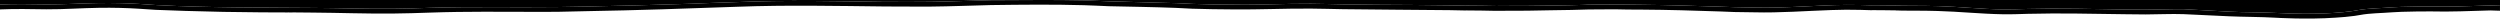
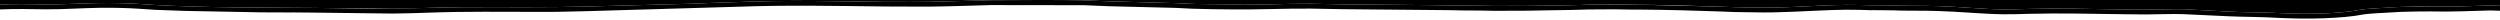
- <svg xmlns="http://www.w3.org/2000/svg" viewBox="0 0 1024 8" version="1.1" id="svg1">
-   <g id="layer1" transform="matrix(3.779528,0,0,1.889736,0,5.4424146e-5)">
-     <path d="m 270.933,2.326 c -0.349,-0.026 -0.697,-0.062 -1.047,-0.066 -2.168,0.122 -4.335,0.327 -6.507,0.212 -1.028,0.013 -2.061,0.014 -3.088,0.089 -0.748,0.055 -1.164,0.13 -1.906,0.217 -0.302,0.036 -0.604,0.066 -0.905,0.098 -0.279,0.043 -0.559,0.072 -0.836,0.129 -0.813,0.168 -0.652,0.212 -1.464,0.437 -0.707,0.196 -1.335,0.283 -2.069,0.387 -3.071,0.431 -6.445,0.02 -6.58,0.004 -1.372,-0.17 -3.682,-0.178 -4.939,-0.301 -0.004,-3.634e-4 -4.309,-0.419 -4.959,-0.465 -1.358,-0.095 -2.729,0.058 -4.086,0.062 -0.717,0.002 -1.435,-0.029 -2.152,-0.043 -3.538,-0.083 -7.077,-0.276 -10.615,-0.089 -0.997,0.058 -1.781,0.126 -2.786,0.091 -2.337,-0.081 -4.639,-0.574 -6.972,-0.704 -2.659,-0.12 -0.059,-0.021 -3.008,-0.071 -3.796,-0.065 1.064,-0.018 -2.878,-0.099 -2.565,-0.053 -0.221,0.067 -2.538,-0.074 -1.485,-0.033 -1.568,-0.067 -3.122,0.038 -2.784,0.187 -5.557,0.634 -8.355,0.491 -0.722,-0.021 -1.445,-0.027 -2.166,-0.063 -0.517,-0.026 -1.031,-0.088 -1.548,-0.124 -2.813,-0.193 -5.627,-0.363 -8.446,-0.397 -0.528,-0.005 -1.056,-0.011 -1.584,-0.016 -0.461,-0.018 -0.92,-0.046 -1.381,-0.053 -0.462,-0.007 -2.367,0.017 -2.837,0.036 -0.617,0.025 -1.233,0.078 -1.849,0.104 -0.794,0.033 -1.588,0.049 -2.382,0.073 -3.739,0.131 -1.301,0.072 -4.186,0.097 -0.547,0.005 -1.094,0.027 -1.64,0.021 -0.494,-0.006 -0.987,-0.044 -1.481,-0.056 -4.051,-0.094 0.62,0.075 -3.479,-0.088 -3.863,-0.073 -7.726,-0.117 -11.588,-0.212 -1.155,-0.04 -2.309,-0.107 -3.464,-0.126 -2.827,-0.046 -5.652,0.235 -8.48,0.171 -1.56,-0.032 -2.844,-0.039 -4.408,-0.149 -0.586,-0.041 -1.168,-0.133 -1.754,-0.178 -2.428,-0.185 -4.864,-0.257 -7.295,-0.362 -0.89,-0.071 -1.778,-0.17 -2.669,-0.22 -3.361,-0.19 -6.732,-0.116 -10.094,-0.027 -2.163,0.1 -4.325,0.289 -6.49,0.326 -0.697,0.012 -1.394,0.002 -2.09,-0.001 -0.966,-0.004 -1.932,-0.014 -2.898,-0.021 C 90.593,1.291 85.265,1.061 79.954,1.461 74.496,1.852 69.037,2.236 63.57,2.42 62.51,2.467 61.451,2.532 60.391,2.562 c -0.714,0.02 -1.429,0.009 -2.144,0.009 -3.863,-0.003 -7.729,-0.114 -11.588,0.158 -1.609,0.103 -2.521,0.178 -4.14,0.208 -2.863,0.053 -5.723,-0.167 -8.585,-0.208 -8.403,-0.149 2.973,0.038 -5.609,-0.054 C 25.568,2.645 22.811,2.537 20.059,2.361 19,2.294 17.941,2.209 16.883,2.133 15.508,1.953 14.386,1.776 13.003,1.714 12.267,1.681 11.528,1.67 10.791,1.691 8.864,1.746 6.945,2.037 5.015,2.017 3.377,1.979 1.723,1.885 0.087,2.036 0.058,2.038 0.029,2.044 0,2.047 v 2.186 h 270.933 z" style="fill:currentColor;stroke-width:6.01;stroke-linecap:round;stroke-linejoin:round;paint-order:stroke fill markers" id="onder" visibility="hidden" />
-     <path d="m 0,0 v 0.983 c 1.674,-0.149 3.361,-0.071 5.037,-0.026 1.903,0.02 3.799,-0.24 5.699,-0.293 0.758,-0.021 1.518,-0.012 2.276,0.02 1.542,0.064 2.448,0.218 3.983,0.419 5.636,0.596 11.301,0.517 16.955,0.613 2.857,0.034 5.713,0.232 8.572,0.181 1.747,-0.032 2.349,-0.091 4.083,-0.203 4.591,-0.275 9.189,-0.057 13.782,-0.165 1.051,-0.025 2.101,-0.073 3.151,-0.109 3.748,-0.163 7.497,-0.344 11.241,-0.603 0.761,-0.053 1.52,-0.119 2.28,-0.179 l 2.838,-0.187 c 5.336,-0.436 10.69,-0.18 16.032,-0.042 0.961,0.002 1.922,0.009 2.883,0.006 0.694,-0.003 1.388,-0.005 2.082,-0.024 2.154,-0.058 4.304,-0.248 6.456,-0.34 3.384,-0.014 6.775,-0.126 10.159,0.033 0.083,0.004 2.546,0.192 2.711,0.205 7.361,0.383 -3.058,-0.163 5.033,0.277 0.746,0.041 1.494,0.062 2.24,0.114 0.598,0.041 1.194,0.124 1.792,0.166 1.942,0.137 2.425,0.121 4.341,0.156 2.821,0.117 5.636,-0.23 8.455,-0.188 1.168,0.018 2.335,0.09 3.503,0.133 2.475,0.096 4.951,0.086 7.427,0.127 1.382,0.023 2.764,0.067 4.147,0.093 4.189,0.145 -0.599,-0.006 3.472,0.078 0.501,0.01 1.002,0.044 1.504,0.05 0.533,0.005 1.065,-0.014 1.598,-0.018 3.003,-0.022 0.278,0.026 4.172,-0.067 0.793,-0.026 1.587,-0.042 2.379,-0.079 2.681,-0.127 0.918,-0.121 3.262,-0.162 1.477,-0.026 2.951,0.046 4.427,0.066 2.831,0.051 5.659,0.239 8.485,0.414 0.521,0.032 1.042,0.082 1.563,0.109 0.71,0.036 1.42,0.053 2.13,0.08 3.334,0.172 6.635,-0.514 9.961,-0.576 0.501,-0.009 1.003,0.017 1.504,0.025 2.672,0.141 -0.325,0.002 2.524,0.069 4.281,0.101 -1.135,0.026 2.901,0.101 2.921,0.054 0.327,-0.036 3.019,0.072 2.341,0.128 4.645,0.651 6.992,0.716 0.873,0.024 1.804,-0.052 2.676,-0.105 3.563,-0.186 7.129,0.014 10.691,0.129 0.714,0.009 1.428,0.034 2.143,0.027 1.078,-0.01 2.155,-0.086 3.233,-0.105 0.283,-0.005 0.567,-0.019 0.85,0.002 0.651,0.049 1.3,0.138 1.95,0.207 1.028,0.11 2.055,0.221 3.082,0.332 1.66,0.177 3.283,0.096 4.943,0.27 2.114,0.209 4.278,0.278 6.382,-0.013 0.731,-0.106 1.28,-0.195 1.969,-0.396 0.777,-0.226 0.607,-0.26 1.442,-0.433 0.308,-0.064 0.622,-0.097 0.932,-0.146 0.316,-0.034 0.631,-0.065 0.946,-0.102 0.762,-0.089 1.14,-0.161 1.913,-0.217 1.052,-0.076 2.11,-0.076 3.164,-0.093 2.158,0.12 4.313,-0.08 6.467,-0.214 0.368,0.002 0.734,0.04 1.1,0.068 V 0 Z" style="fill:currentColor;stroke-width:6.01;stroke-linecap:round;stroke-linejoin:round;paint-order:stroke fill markers" id="boven" visibility="visible" />
-     <path d="m 270.933,1.256 c -0.366,-0.028 -0.731,-0.066 -1.1,-0.068 -2.154,0.134 -4.308,0.334 -6.467,0.214 -1.054,0.017 -2.112,0.017 -3.164,0.093 -0.773,0.056 -1.151,0.127 -1.913,0.217 -0.315,0.037 -0.631,0.068 -0.946,0.102 -0.311,0.048 -0.624,0.082 -0.932,0.146 -0.835,0.173 -0.665,0.206 -1.442,0.433 -0.689,0.201 -1.238,0.291 -1.969,0.396 -2.104,0.291 -4.268,0.222 -6.382,0.013 -1.661,-0.174 -3.283,-0.093 -4.943,-0.27 -1.027,-0.111 -2.054,-0.222 -3.082,-0.332 -0.65,-0.07 -1.298,-0.159 -1.95,-0.207 -0.283,-0.021 -0.567,-0.007 -0.85,-0.002 -1.078,0.019 -2.155,0.095 -3.233,0.105 -0.714,0.006 -1.428,-0.018 -2.143,-0.027 -3.562,-0.115 -7.128,-0.315 -10.691,-0.129 -0.872,0.054 -1.803,0.13 -2.676,0.105 -2.347,-0.065 -4.651,-0.588 -6.992,-0.716 -2.692,-0.108 -0.098,-0.018 -3.019,-0.072 -4.036,-0.074 1.38,7.281e-4 -2.901,-0.101 -2.85,-0.068 0.147,0.072 -2.524,-0.069 -0.501,-0.008 -1.003,-0.035 -1.504,-0.025 -3.326,0.061 -6.627,0.748 -9.961,0.576 -0.71,-0.026 -1.42,-0.043 -2.13,-0.08 -0.521,-0.027 -1.042,-0.077 -1.563,-0.109 -2.827,-0.175 -5.654,-0.363 -8.485,-0.414 -1.476,-0.02 -2.951,-0.091 -4.427,-0.066 -2.344,0.041 -0.581,0.035 -3.262,0.162 -0.793,0.037 -1.586,0.053 -2.379,0.079 -3.895,0.092 -1.17,0.044 -4.172,0.067 -0.533,0.004 -1.065,0.023 -1.598,0.018 -0.501,-0.005 -1.003,-0.039 -1.504,-0.05 -4.072,-0.083 0.717,0.067 -3.472,-0.078 -1.382,-0.025 -2.764,-0.069 -4.147,-0.093 -2.476,-0.041 -4.952,-0.031 -7.427,-0.127 -1.168,-0.042 -2.334,-0.115 -3.503,-0.133 -2.819,-0.042 -5.635,0.304 -8.455,0.188 -1.916,-0.034 -2.399,-0.019 -4.341,-0.156 -0.598,-0.042 -1.194,-0.124 -1.792,-0.166 -0.746,-0.052 -1.493,-0.073 -2.24,-0.114 -8.091,-0.44 2.328,0.106 -5.033,-0.277 -0.166,-0.013 -2.629,-0.201 -2.711,-0.205 -3.383,-0.158 -6.774,-0.046 -10.159,-0.033 -2.153,0.092 -4.302,0.282 -6.456,0.34 -0.694,0.019 -1.388,0.021 -2.082,0.024 -0.961,0.004 -1.922,-0.004 -2.883,-0.006 -5.342,-0.139 -10.696,-0.394 -16.032,0.042 l -2.838,0.187 c -0.76,0.06 -1.52,0.126 -2.28,0.179 C 71.034,1.075 67.286,1.256 63.537,1.419 62.487,1.455 61.437,1.503 60.386,1.528 55.793,1.636 51.195,1.418 46.604,1.693 44.87,1.805 44.268,1.864 42.52,1.896 39.662,1.948 36.806,1.749 33.949,1.715 28.295,1.619 22.63,1.699 16.994,1.102 15.46,0.901 14.554,0.747 13.012,0.683 12.254,0.652 11.494,0.642 10.736,0.664 8.836,0.717 6.94,0.976 5.037,0.957 3.361,0.912 1.674,0.834 0,0.983 V 2.047 c 0.029,-0.003 0.058,-0.009 0.087,-0.012 C 1.723,1.885 3.377,1.979 5.015,2.017 6.945,2.037 8.864,1.746 10.791,1.691 c 0.737,-0.021 1.475,-0.01 2.212,0.023 1.382,0.062 2.505,0.24 3.879,0.42 1.059,0.076 2.117,0.16 3.176,0.228 2.752,0.176 5.509,0.283 8.266,0.313 8.582,0.093 -2.794,-0.095 5.609,0.054 2.862,0.041 5.722,0.261 8.585,0.208 1.619,-0.03 2.53,-0.106 4.14,-0.208 3.859,-0.272 7.725,-0.161 11.588,-0.158 0.715,6.109e-4 1.43,0.011 2.144,-0.009 1.06,-0.03 2.119,-0.095 3.179,-0.142 5.467,-0.184 10.926,-0.568 16.384,-0.959 5.311,-0.4 10.639,-0.17 15.956,-0.057 0.966,0.007 1.932,0.017 2.898,0.021 0.697,0.003 1.394,0.013 2.09,0.001 2.165,-0.037 4.327,-0.226 6.49,-0.326 3.362,-0.089 6.733,-0.163 10.094,0.027 0.891,0.05 1.779,0.15 2.669,0.22 2.431,0.105 4.867,0.177 7.295,0.362 0.586,0.045 1.168,0.137 1.754,0.178 1.564,0.11 2.848,0.117 4.408,0.149 2.828,0.065 5.652,-0.216 8.48,-0.171 1.155,0.019 2.309,0.086 3.464,0.126 3.863,0.095 7.725,0.139 11.588,0.212 4.1,0.163 -0.571,-0.006 3.479,0.088 0.494,0.011 0.987,0.05 1.481,0.056 0.547,0.006 1.094,-0.016 1.64,-0.021 2.886,-0.024 0.448,0.034 4.186,-0.097 0.794,-0.025 1.588,-0.04 2.382,-0.073 0.617,-0.026 1.233,-0.079 1.849,-0.104 0.47,-0.019 2.375,-0.043 2.837,-0.036 0.461,0.007 0.921,0.035 1.381,0.053 0.528,0.005 1.056,0.011 1.584,0.016 2.819,0.035 5.633,0.204 8.446,0.397 0.516,0.035 1.031,0.098 1.548,0.124 0.722,0.036 1.444,0.042 2.166,0.063 2.798,0.143 5.571,-0.304 8.355,-0.491 1.554,-0.104 1.637,-0.071 3.122,-0.038 2.317,0.141 -0.027,0.021 2.538,0.074 3.942,0.081 -0.918,0.033 2.878,0.099 2.948,0.051 0.348,-0.049 3.008,0.071 2.333,0.131 4.634,0.623 6.972,0.704 1.006,0.035 1.789,-0.033 2.786,-0.091 3.538,-0.187 7.078,0.006 10.615,0.089 0.717,0.014 1.434,0.045 2.152,0.043 1.357,-0.004 2.729,-0.157 4.086,-0.062 0.65,0.046 4.956,0.464 4.959,0.465 1.257,0.123 3.568,0.131 4.939,0.301 0.135,0.017 3.509,0.428 6.58,-0.004 0.735,-0.103 1.363,-0.191 2.069,-0.387 0.812,-0.225 0.651,-0.268 1.464,-0.437 0.277,-0.057 0.557,-0.086 0.836,-0.129 0.302,-0.033 0.604,-0.063 0.905,-0.098 0.743,-0.088 1.159,-0.162 1.906,-0.217 1.027,-0.075 2.059,-0.076 3.088,-0.089 2.172,0.115 4.339,-0.091 6.507,-0.212 0.351,0.004 0.699,0.04 1.047,0.066 z" id="lijn" />
-   </g>
+ <svg xmlns="http://www.w3.org/2000/svg" viewBox="0 0 1024 8">
+   <path fill="currentColor" d="M0 0v1.857c6.327-.281 12.702-.134 19.037-.05 7.193.037 14.358-.453 21.539-.554 2.866-.04 5.737-.022 8.602.037 5.829.12 9.254.412 15.053.792 21.3 1.127 42.712.977 64.08 1.158l32.396.342c6.603-.06 8.88-.171 15.434-.384 17.351-.519 34.729-.108 52.09-.312l11.91-.206 42.486-1.14 8.619-.338 10.727-.353c20.168-.824 40.404-.341 60.594-.079l10.895.011 7.867-.045 24.402-.642 38.395.062c.313.007 9.622.364 10.248.388 27.822.724-11.559-.309 19.021.523l8.465.215 6.771.313c7.341.259 9.165.229 16.406.294 10.66.22 21.302-.435 31.957-.354l13.238.251 28.07.24 15.672.175c15.834.274-2.266-.011 13.123.146l5.684.094 6.041-.033c11.349-.042 1.05.049 15.77-.126l8.992-.149c10.132-.239 3.469-.229 12.328-.306 5.581-.048 11.152.087 16.732.124 10.701.096 21.387.452 32.07.782l5.908.206 8.051.15c12.601.325 25.077-.972 37.646-1.088 1.894-.017 3.789.032 5.684.048 10.097.266-1.229.003 9.541.131 16.182.192-4.289.05 10.965.19 11.039.102 1.235-.067 11.41.137 8.849.242 17.556 1.231 26.428 1.353 3.299.046 6.819-.098 10.113-.199 13.468-.351 26.944.027 40.408.243l8.098.052 12.221-.198c1.071-.009 2.144-.036 3.213.004 2.462.092 4.913.26 7.369.392l11.648.627c6.275.334 12.407.182 18.684.511 7.991.395 16.167.525 24.121-.024 2.763-.199 4.836-.369 7.441-.749 2.936-.428 2.293-.491 5.449-.817 1.165-.121 2.35-.184 3.523-.275l3.576-.192 7.23-.409c3.977-.144 7.976-.144 11.959-.176 8.157.226 16.302-.151 24.441-.404 1.392.004 2.772.075 4.156.128V0z" paint-order="stroke fill markers" />
+   <path d="M1024 2.374l-4.156-.128c-8.14.253-16.284.63-24.441.404l-11.959.176c-2.922.106-4.349.24-7.23.409l-3.576.192-3.523.275c-3.157.327-2.513.39-5.449.817-2.605.38-4.678.55-7.441.749-7.954.549-16.13.42-24.121.024-6.276-.328-12.408-.177-18.684-.511l-11.648-.627-7.369-.392c-1.069-.04-2.142-.013-3.213-.004l-12.221.198c-2.699.012-5.399-.034-8.098-.052-13.464-.216-26.94-.595-40.408-.243-3.294.101-6.815.245-10.113.199-8.872-.123-17.579-1.111-26.428-1.353-10.175-.204-.371-.035-11.41-.137-15.254-.141 5.217.001-10.965-.19-10.77-.128.556.136-9.541-.131l-5.684-.048c-12.569.116-25.045 1.413-37.646 1.088l-8.051-.15-5.908-.206-32.07-.782-16.732-.124c-8.859.077-2.196.066-12.328.306l-8.992.149-15.77.126-6.041.033-5.684-.094c-15.389-.158 2.711.127-13.123-.146l-15.672-.175-28.07-.24-13.238-.251c-10.655-.08-21.297.575-31.957.354l-16.406-.294-6.771-.313-8.465-.215c-30.581-.832 8.8.2-19.021-.523L444.125.158c-12.787-.299-25.604-.087-38.395-.062l-24.402.642-7.867.045c-3.632.007-7.263-.007-10.895-.011-20.19-.262-40.426-.745-60.594.079l-10.727.353-8.619.338-42.486 1.14-11.91.206c-17.361.204-34.739-.208-52.09.312l-15.434.384c-10.803.098-21.597-.278-32.396-.342-21.368-.181-42.78-.031-64.08-1.158-5.799-.38-9.224-.672-15.053-.792-2.865-.059-5.736-.077-8.602-.037-7.181.1-14.346.591-21.539.554-6.335-.084-12.71-.232-19.037.05v2.012c.11-.006.218-.017.328-.022 6.185-.285 12.434-.107 18.627-.035 7.294.037 14.547-.512 21.83-.616 2.786-.04 5.577-.019 8.361.043 5.224.117 9.468.453 14.662.793l12.004.431 31.24.592c32.436.175-10.56-.179 21.201.103l32.447.394c6.12-.057 9.564-.2 15.646-.394 14.583-.513 29.197-.304 43.797-.298l8.104-.017 12.016-.269 61.924-1.812c20.074-.755 40.21-.321 60.305-.108l10.953.04 7.9.002c8.182-.07 16.355-.428 24.529-.616l38.152.051 10.086.416 27.572.684 6.629.336c5.913.208 10.763.222 16.66.281 10.687.122 21.363-.408 32.049-.322l13.092.237 43.799.401c15.495.308-2.159-.011 13.15.166l5.598.105 6.199-.039c10.907-.046 1.691.064 15.822-.183l9.002-.139 6.99-.196 10.723-.067 5.221.101 5.986.03c10.653.066 21.291.386 31.922.751l5.85.233 8.188.119c10.574.27 21.054-.575 31.576-.929 5.873-.197 6.186-.134 11.799-.071 8.759.267-.102.04 9.594.14 14.899.153-3.47.063 10.877.187 11.144.096 1.317-.093 11.367.135 8.817.247 17.516 1.178 26.35 1.331 3.801.066 6.763-.063 10.531-.173 13.373-.353 26.75.011 40.121.168l8.133.081c5.128-.008 10.313-.297 15.443-.117l18.744.878c4.751.233 13.484.248 18.668.569.51.032 13.261.808 24.869-.007 2.776-.195 5.15-.36 7.82-.73 3.068-.425 2.461-.507 5.533-.825 1.046-.108 2.107-.163 3.16-.244l3.422-.186 7.205-.41c3.881-.142 7.783-.144 11.67-.168 8.208.217 16.401-.171 24.594-.401 1.325.008 2.64.075 3.959.125z" />
</svg>
